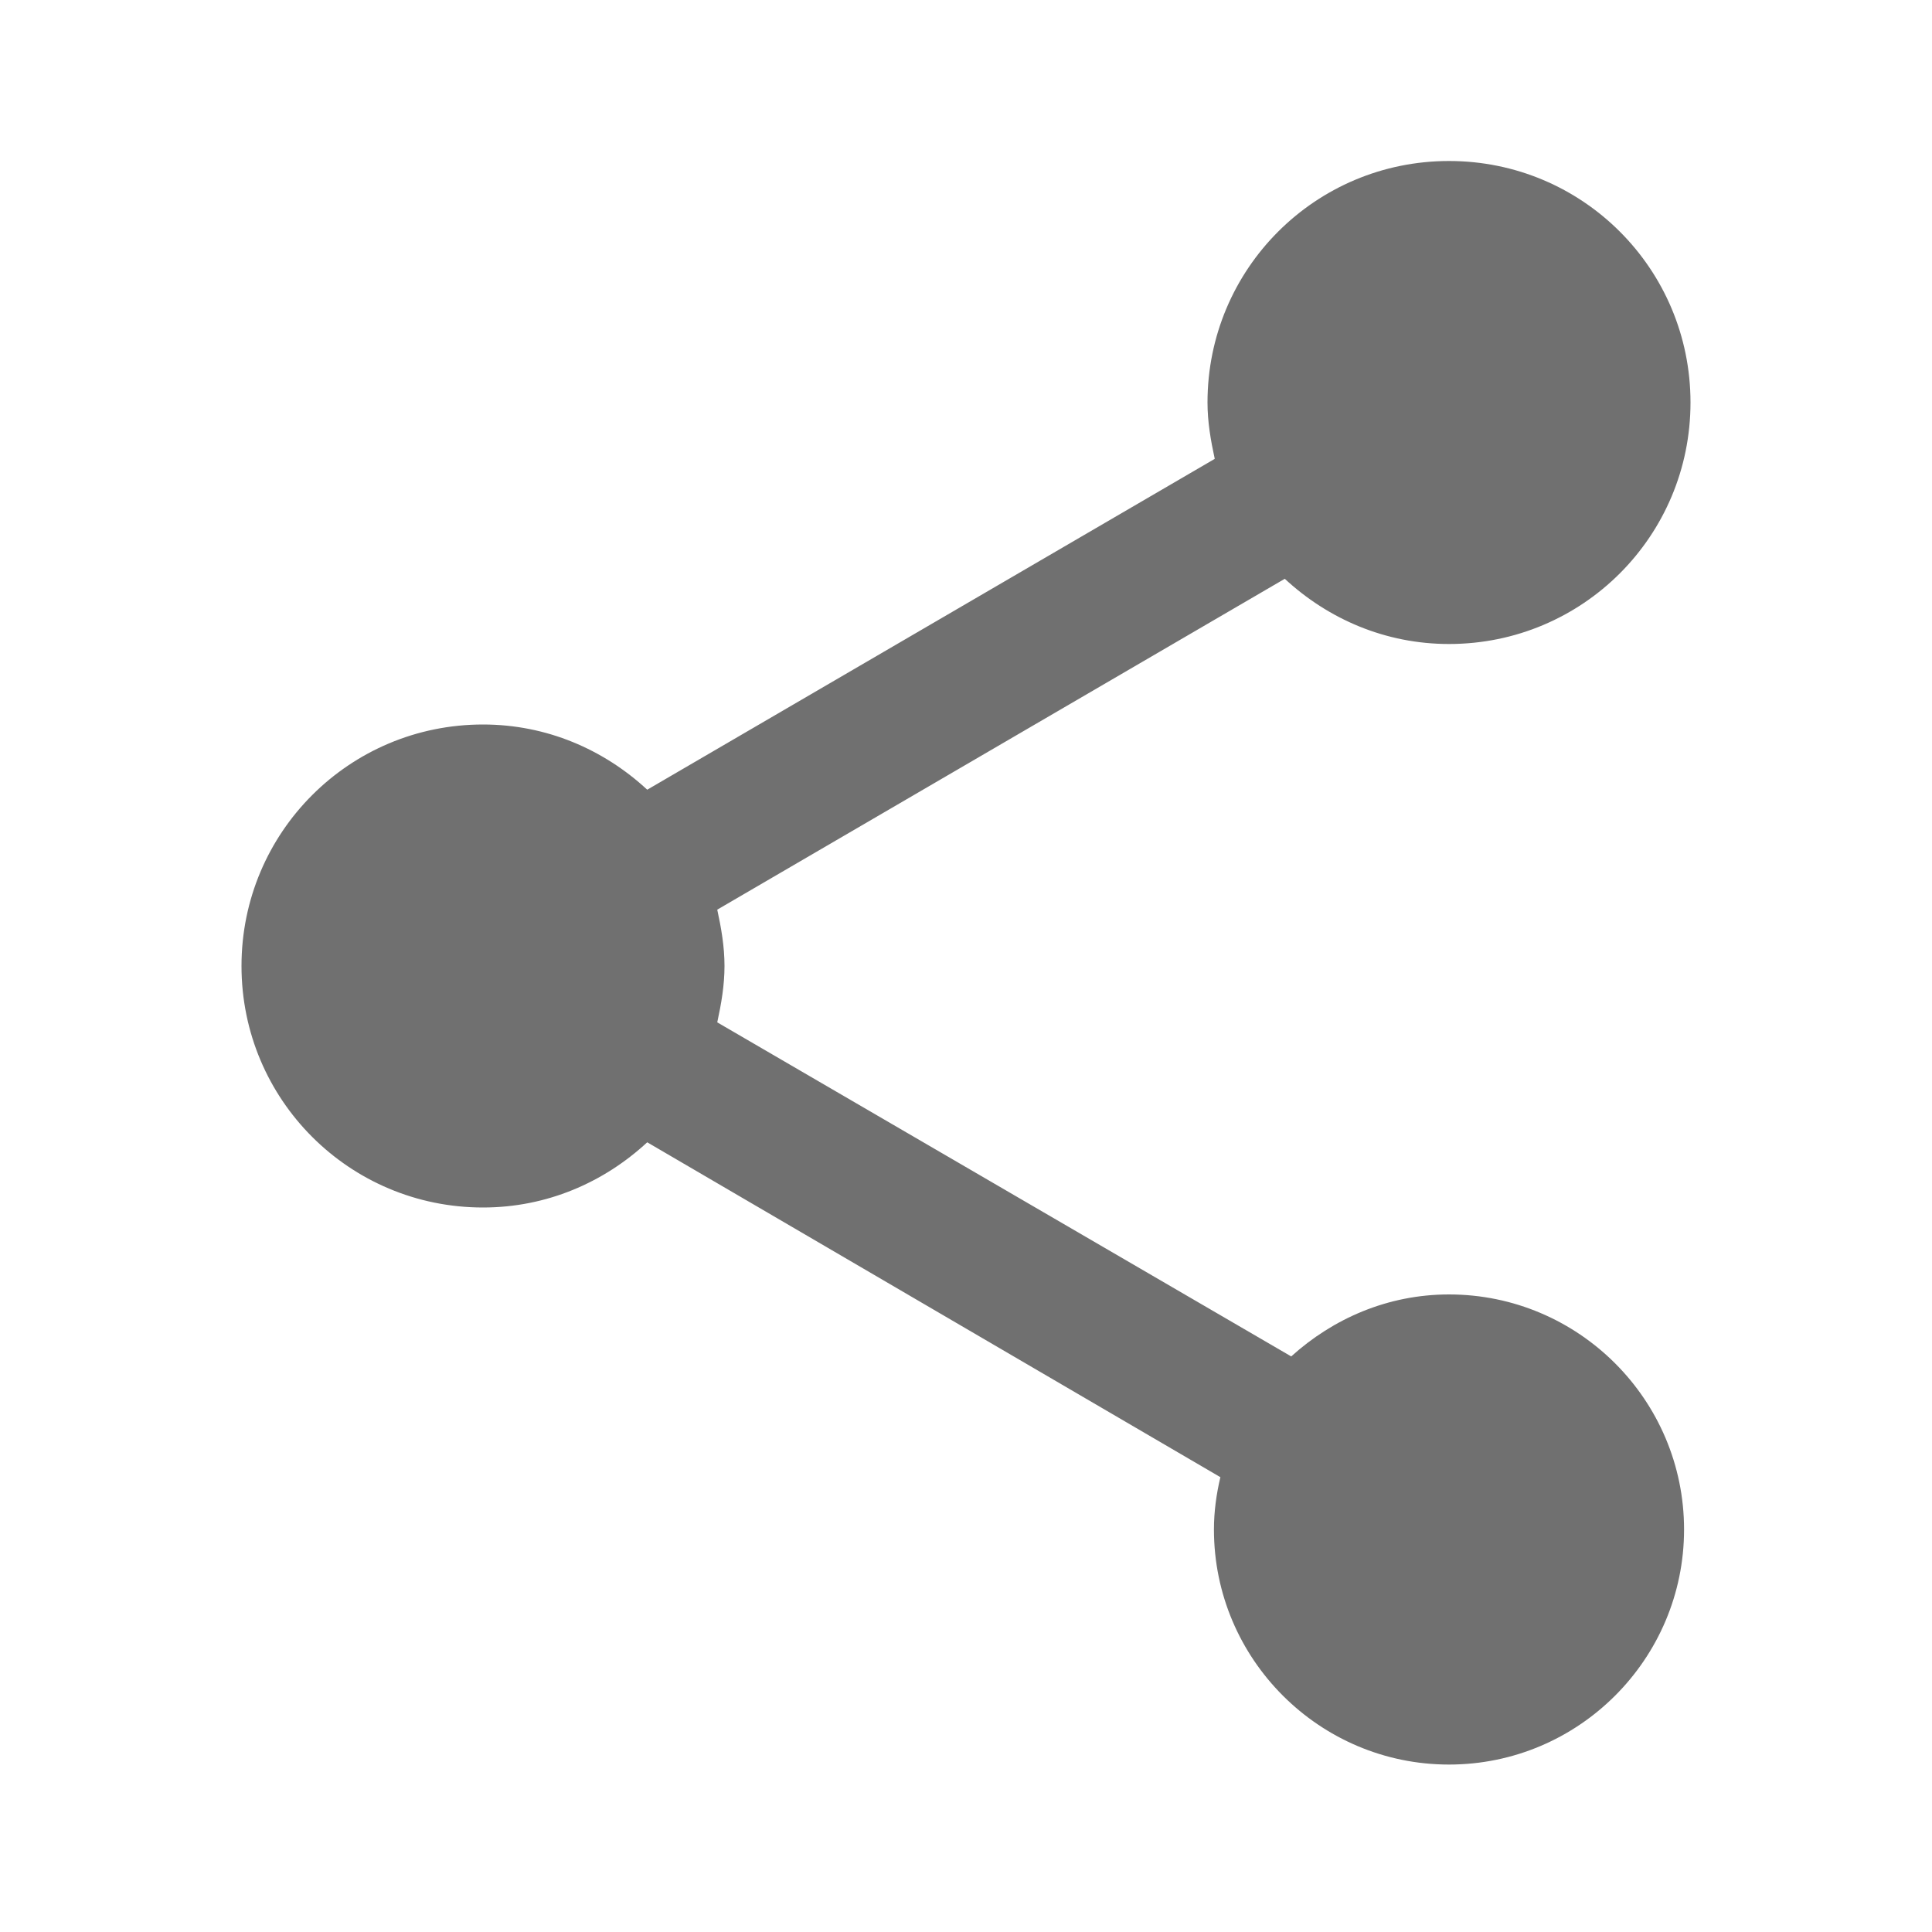
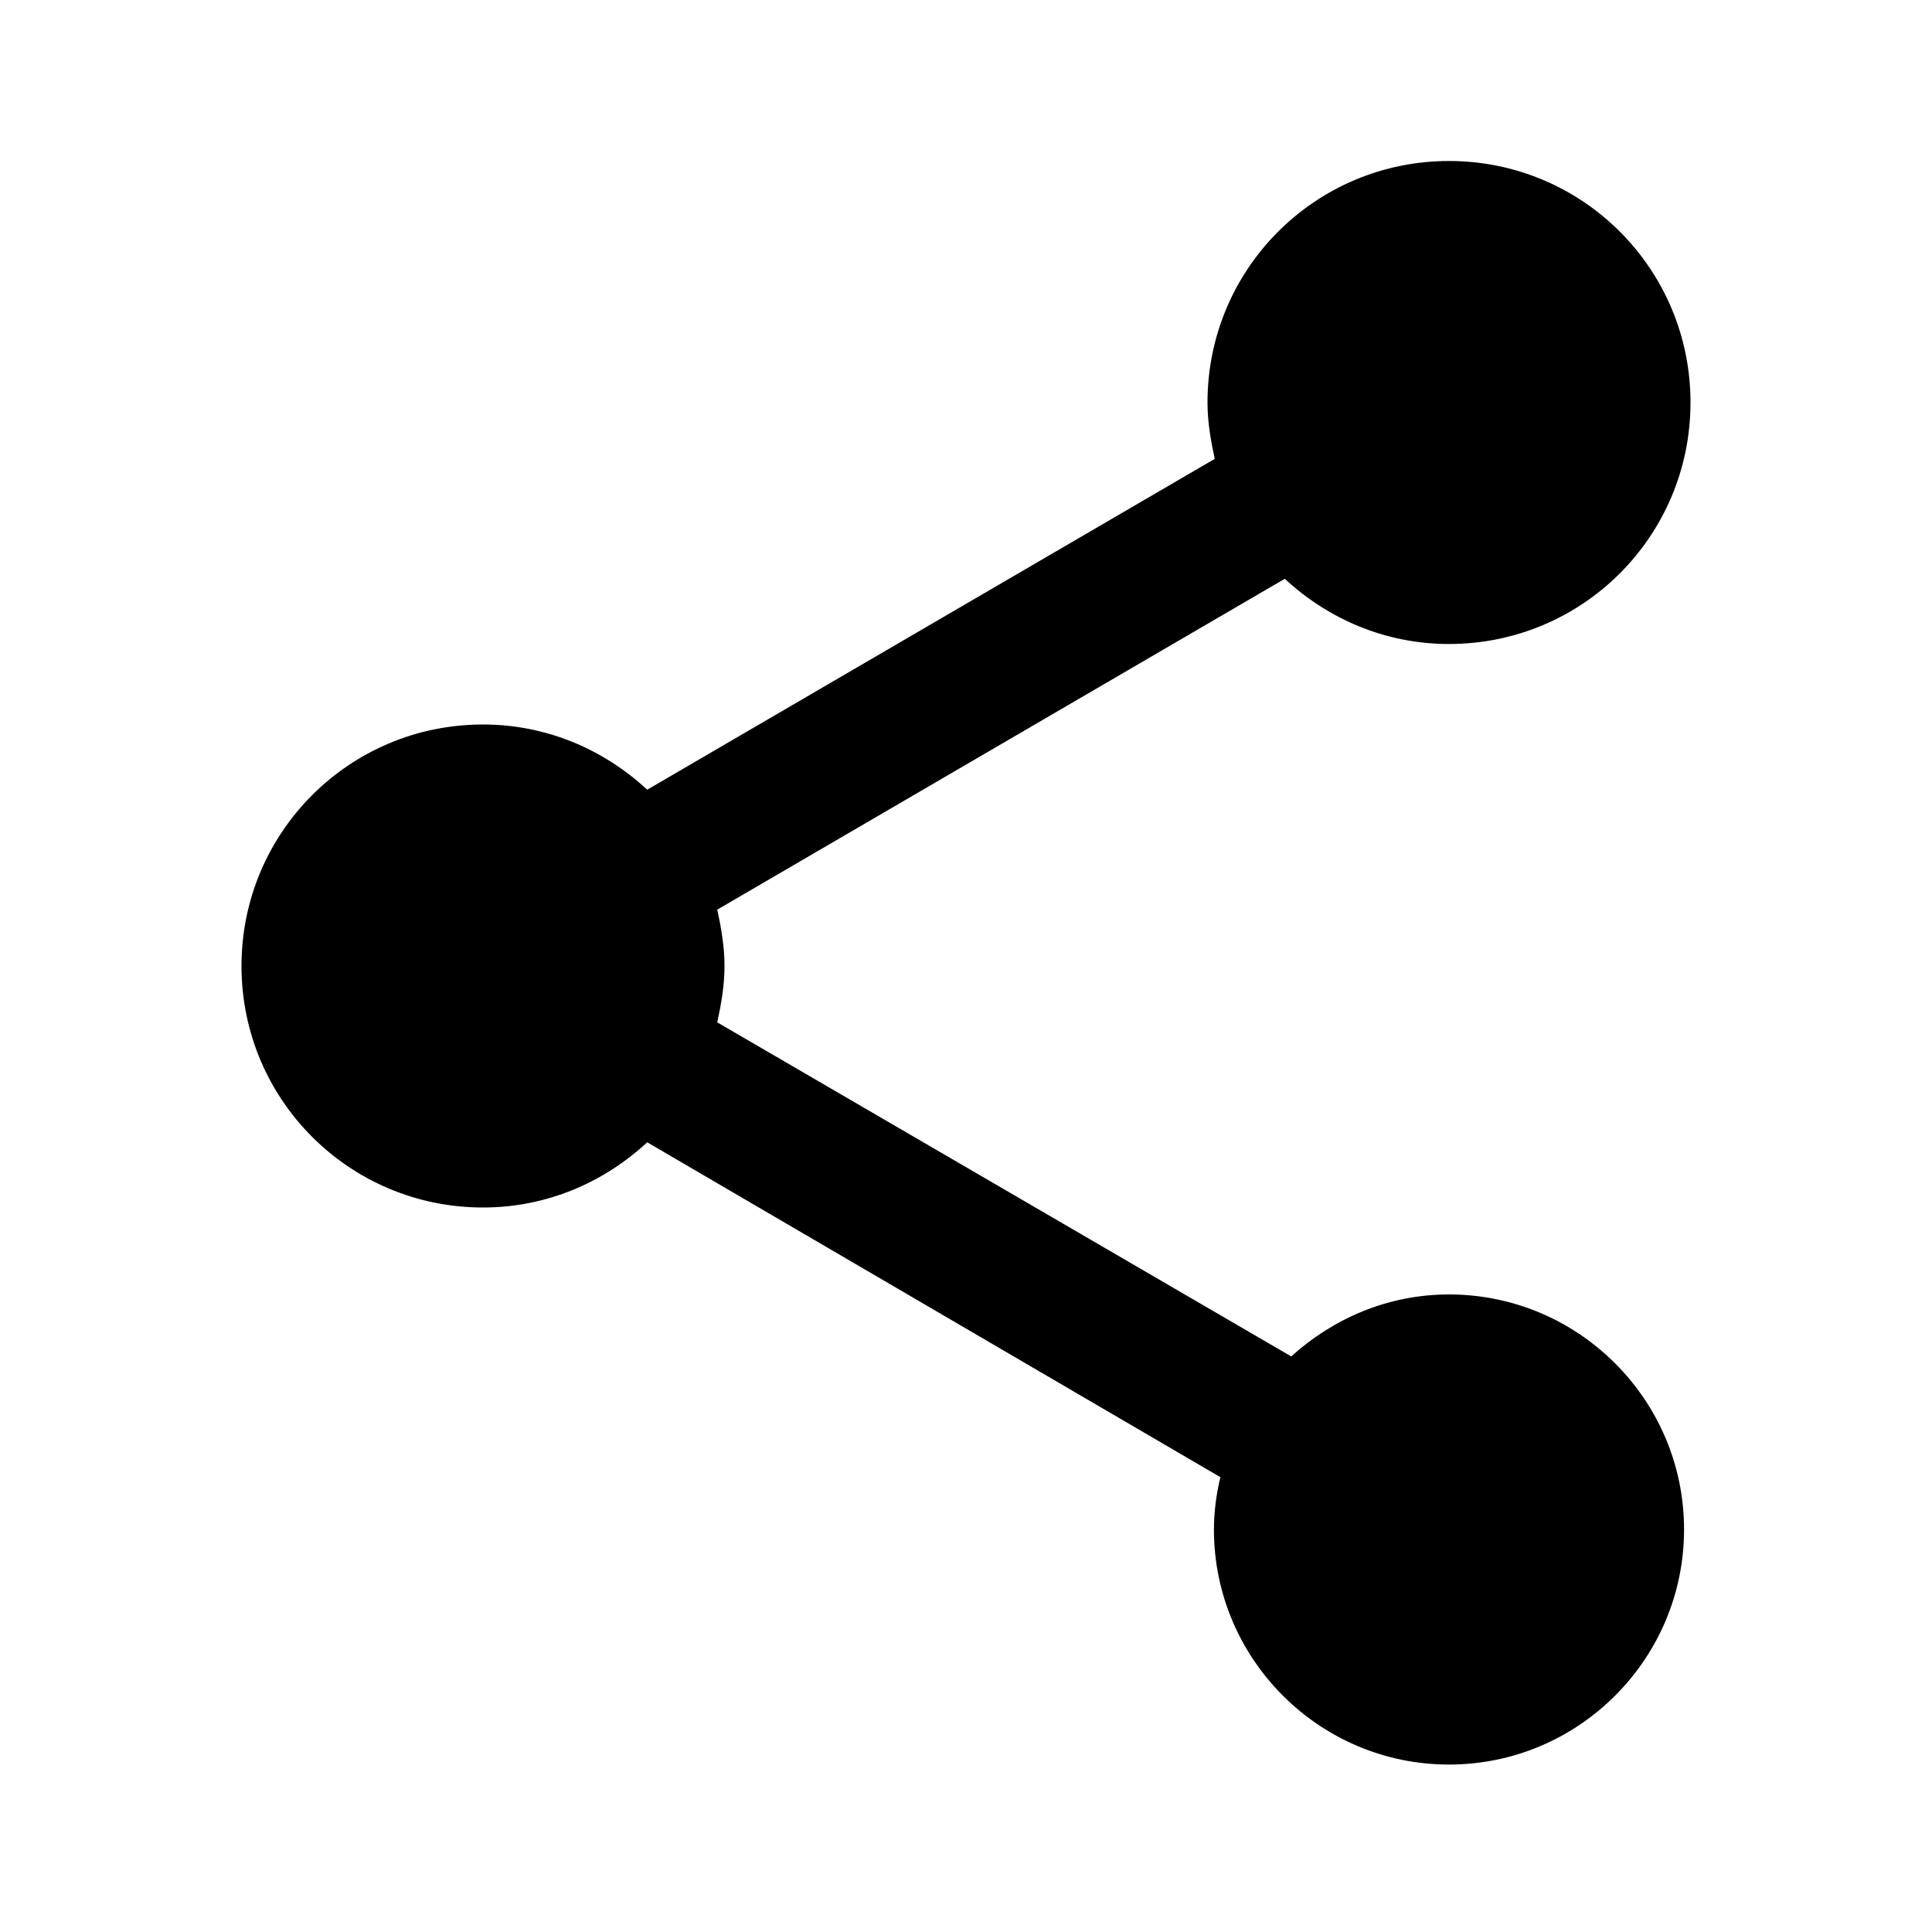
- <svg xmlns="http://www.w3.org/2000/svg" viewBox="0 0 24 24" fill="#707070" width="18px" height="18px">
+ <svg xmlns="http://www.w3.org/2000/svg" viewBox="0 0 24 24" fill="#000000" width="18px" height="18px">
  <path d="M0 0h24v24H0z" fill="none" />
  <path d="M18 16.08c-.76 0-1.44.3-1.96.77L8.91 12.7c.05-.23.09-.46.09-.7s-.04-.47-.09-.7l7.05-4.11c.54.5 1.25.81 2.04.81 1.66 0 3-1.34 3-3s-1.34-3-3-3-3 1.34-3 3c0 .24.04.47.09.7L8.04 9.81C7.5 9.31 6.79 9 6 9c-1.66 0-3 1.34-3 3s1.34 3 3 3c.79 0 1.5-.31 2.04-.81l7.12 4.16c-.05.21-.08.43-.08.65 0 1.61 1.31 2.92 2.92 2.92 1.61 0 2.92-1.31 2.92-2.92s-1.31-2.92-2.92-2.92z" />
</svg>
